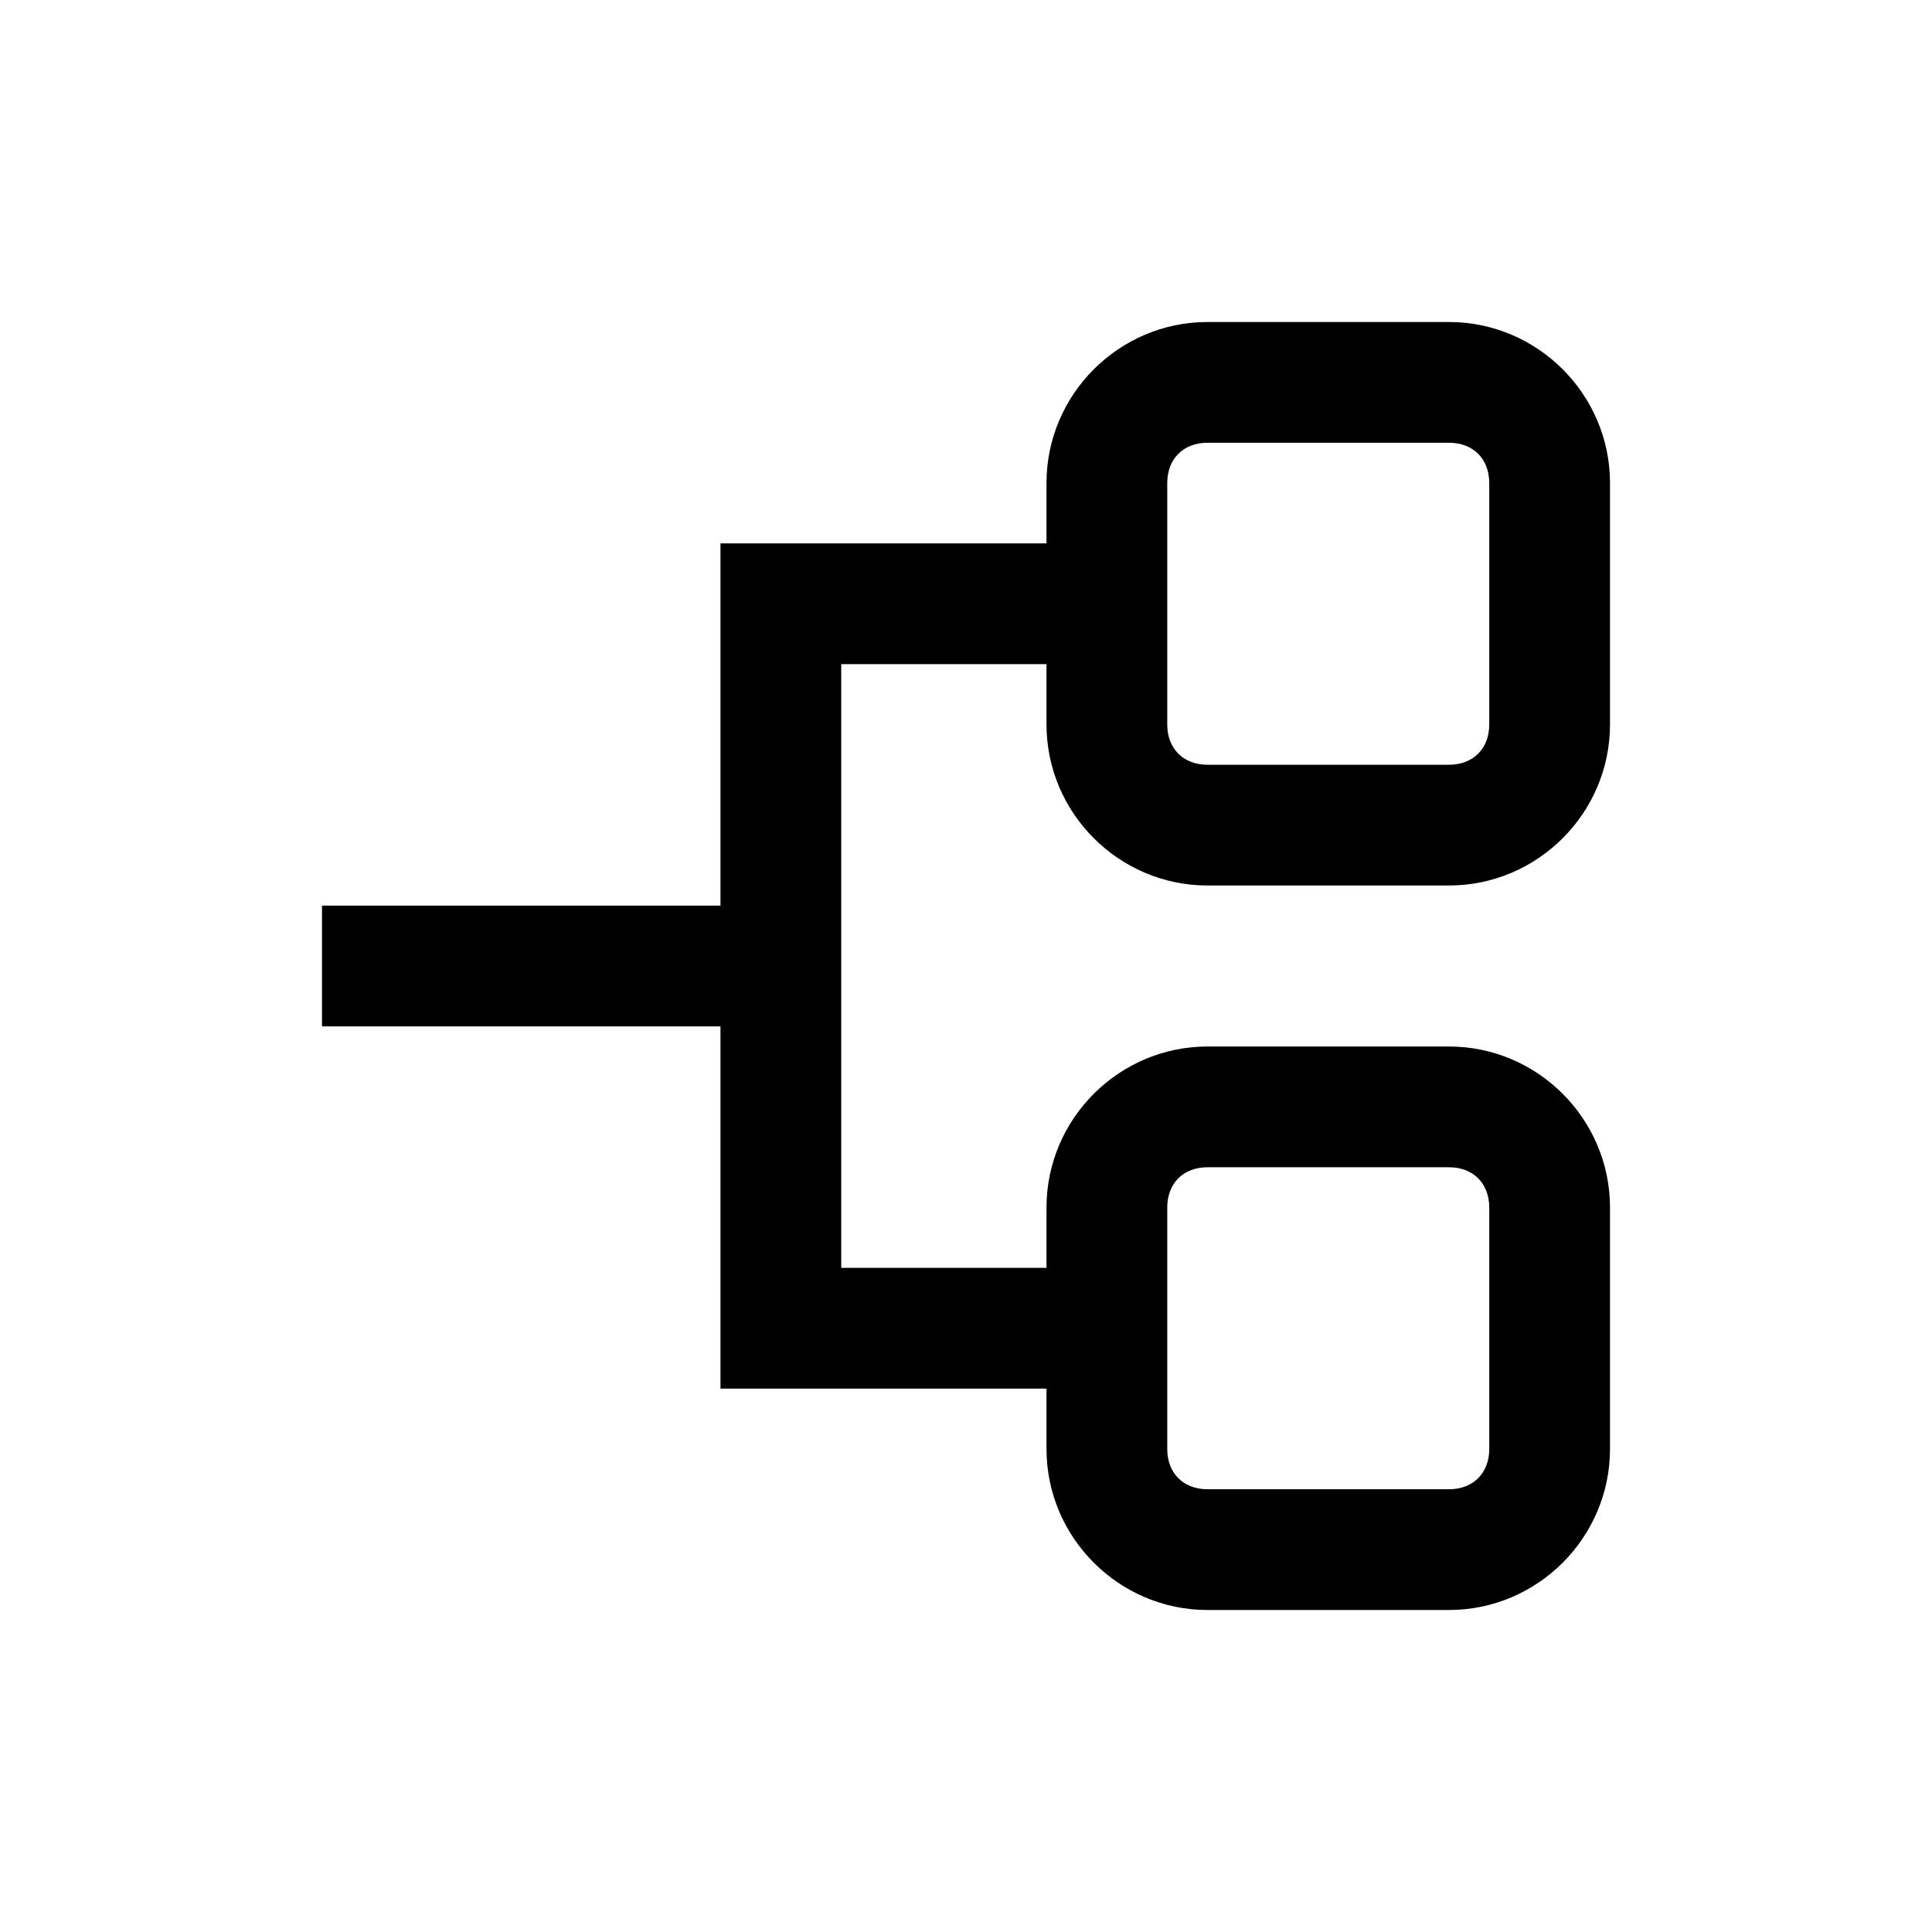
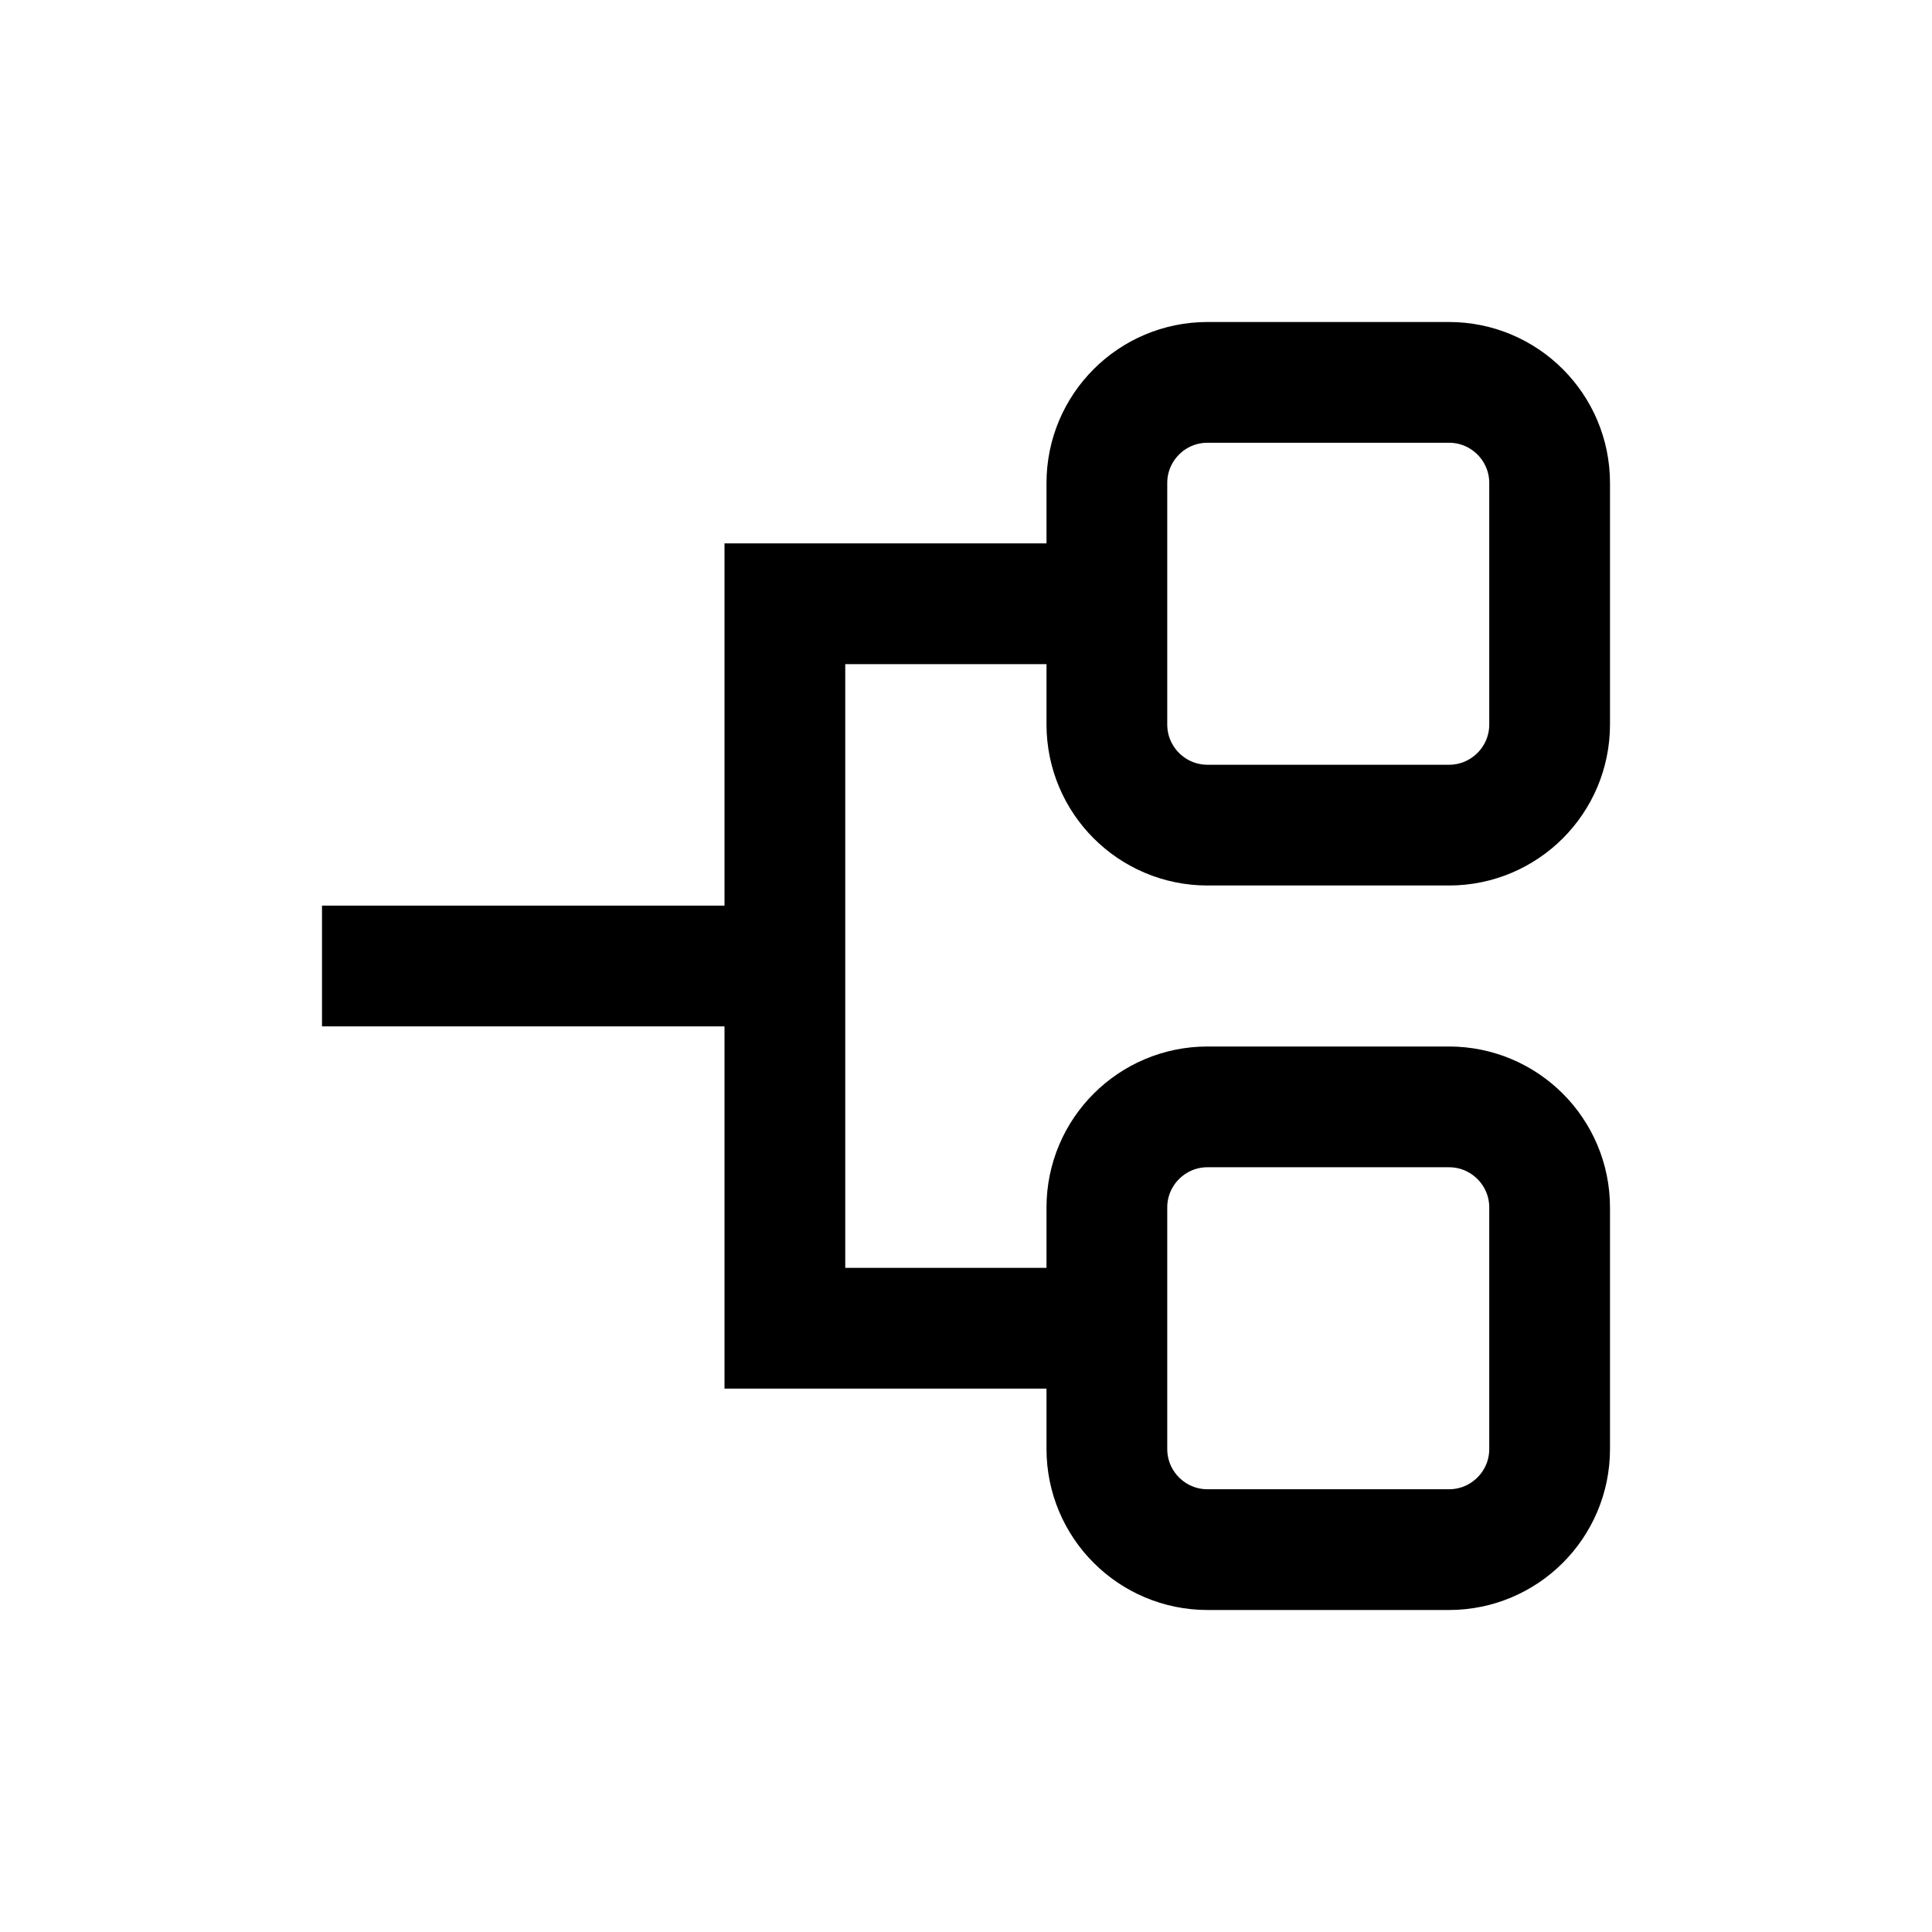
- <svg xmlns="http://www.w3.org/2000/svg" viewBox="0 0 24 24" fill="currentColor">
-   <path fill-rule="evenodd" d="M8.95 11.25H4v1.5h4.95v4.5H13V18c0 1.1.9 2 2 2h3c1.1 0 2-.9 2-2v-3c0-1.1-.9-2-2-2h-3c-1.1 0-2 .9-2 2v.75h-2.55v-7.5H13V9c0 1.1.9 2 2 2h3c1.1 0 2-.9 2-2V6c0-1.1-.9-2-2-2h-3c-1.1 0-2 .9-2 2v.75H8.95v4.5ZM14.5 15v3c0 .3.2.5.5.5h3c.3 0 .5-.2.5-.5v-3c0-.3-.2-.5-.5-.5h-3c-.3 0-.5.2-.5.5Zm0-6V6c0-.3.2-.5.5-.5h3c.3 0 .5.2.5.5v3c0 .3-.2.5-.5.5h-3c-.3 0-.5-.2-.5-.5Z" clip-rule="evenodd" />
+ <svg xmlns="http://www.w3.org/2000/svg" viewBox="0 0 24 24" style="fill: none" stroke="currentColor" stroke-width="1.5">
+   <path d="M13.75 16.5H9.75V12M9.75 12H4M9.75 12V7.5H13.75M15 10.25H18C18.69 10.25 19.25 9.69 19.25 9V6C19.25 5.31 18.69 4.75 18 4.75H15C14.31 4.75 13.75 5.31 13.75 6V9C13.75 9.69 14.31 10.25 15 10.25ZM15 19.25H18C18.69 19.25 19.25 18.69 19.25 18V15C19.25 14.31 18.69 13.75 18 13.75H15C14.31 13.75 13.75 14.31 13.75 15V18C13.75 18.69 14.31 19.25 15 19.25Z" vector-effect="non-scaling-stroke" />
</svg>
